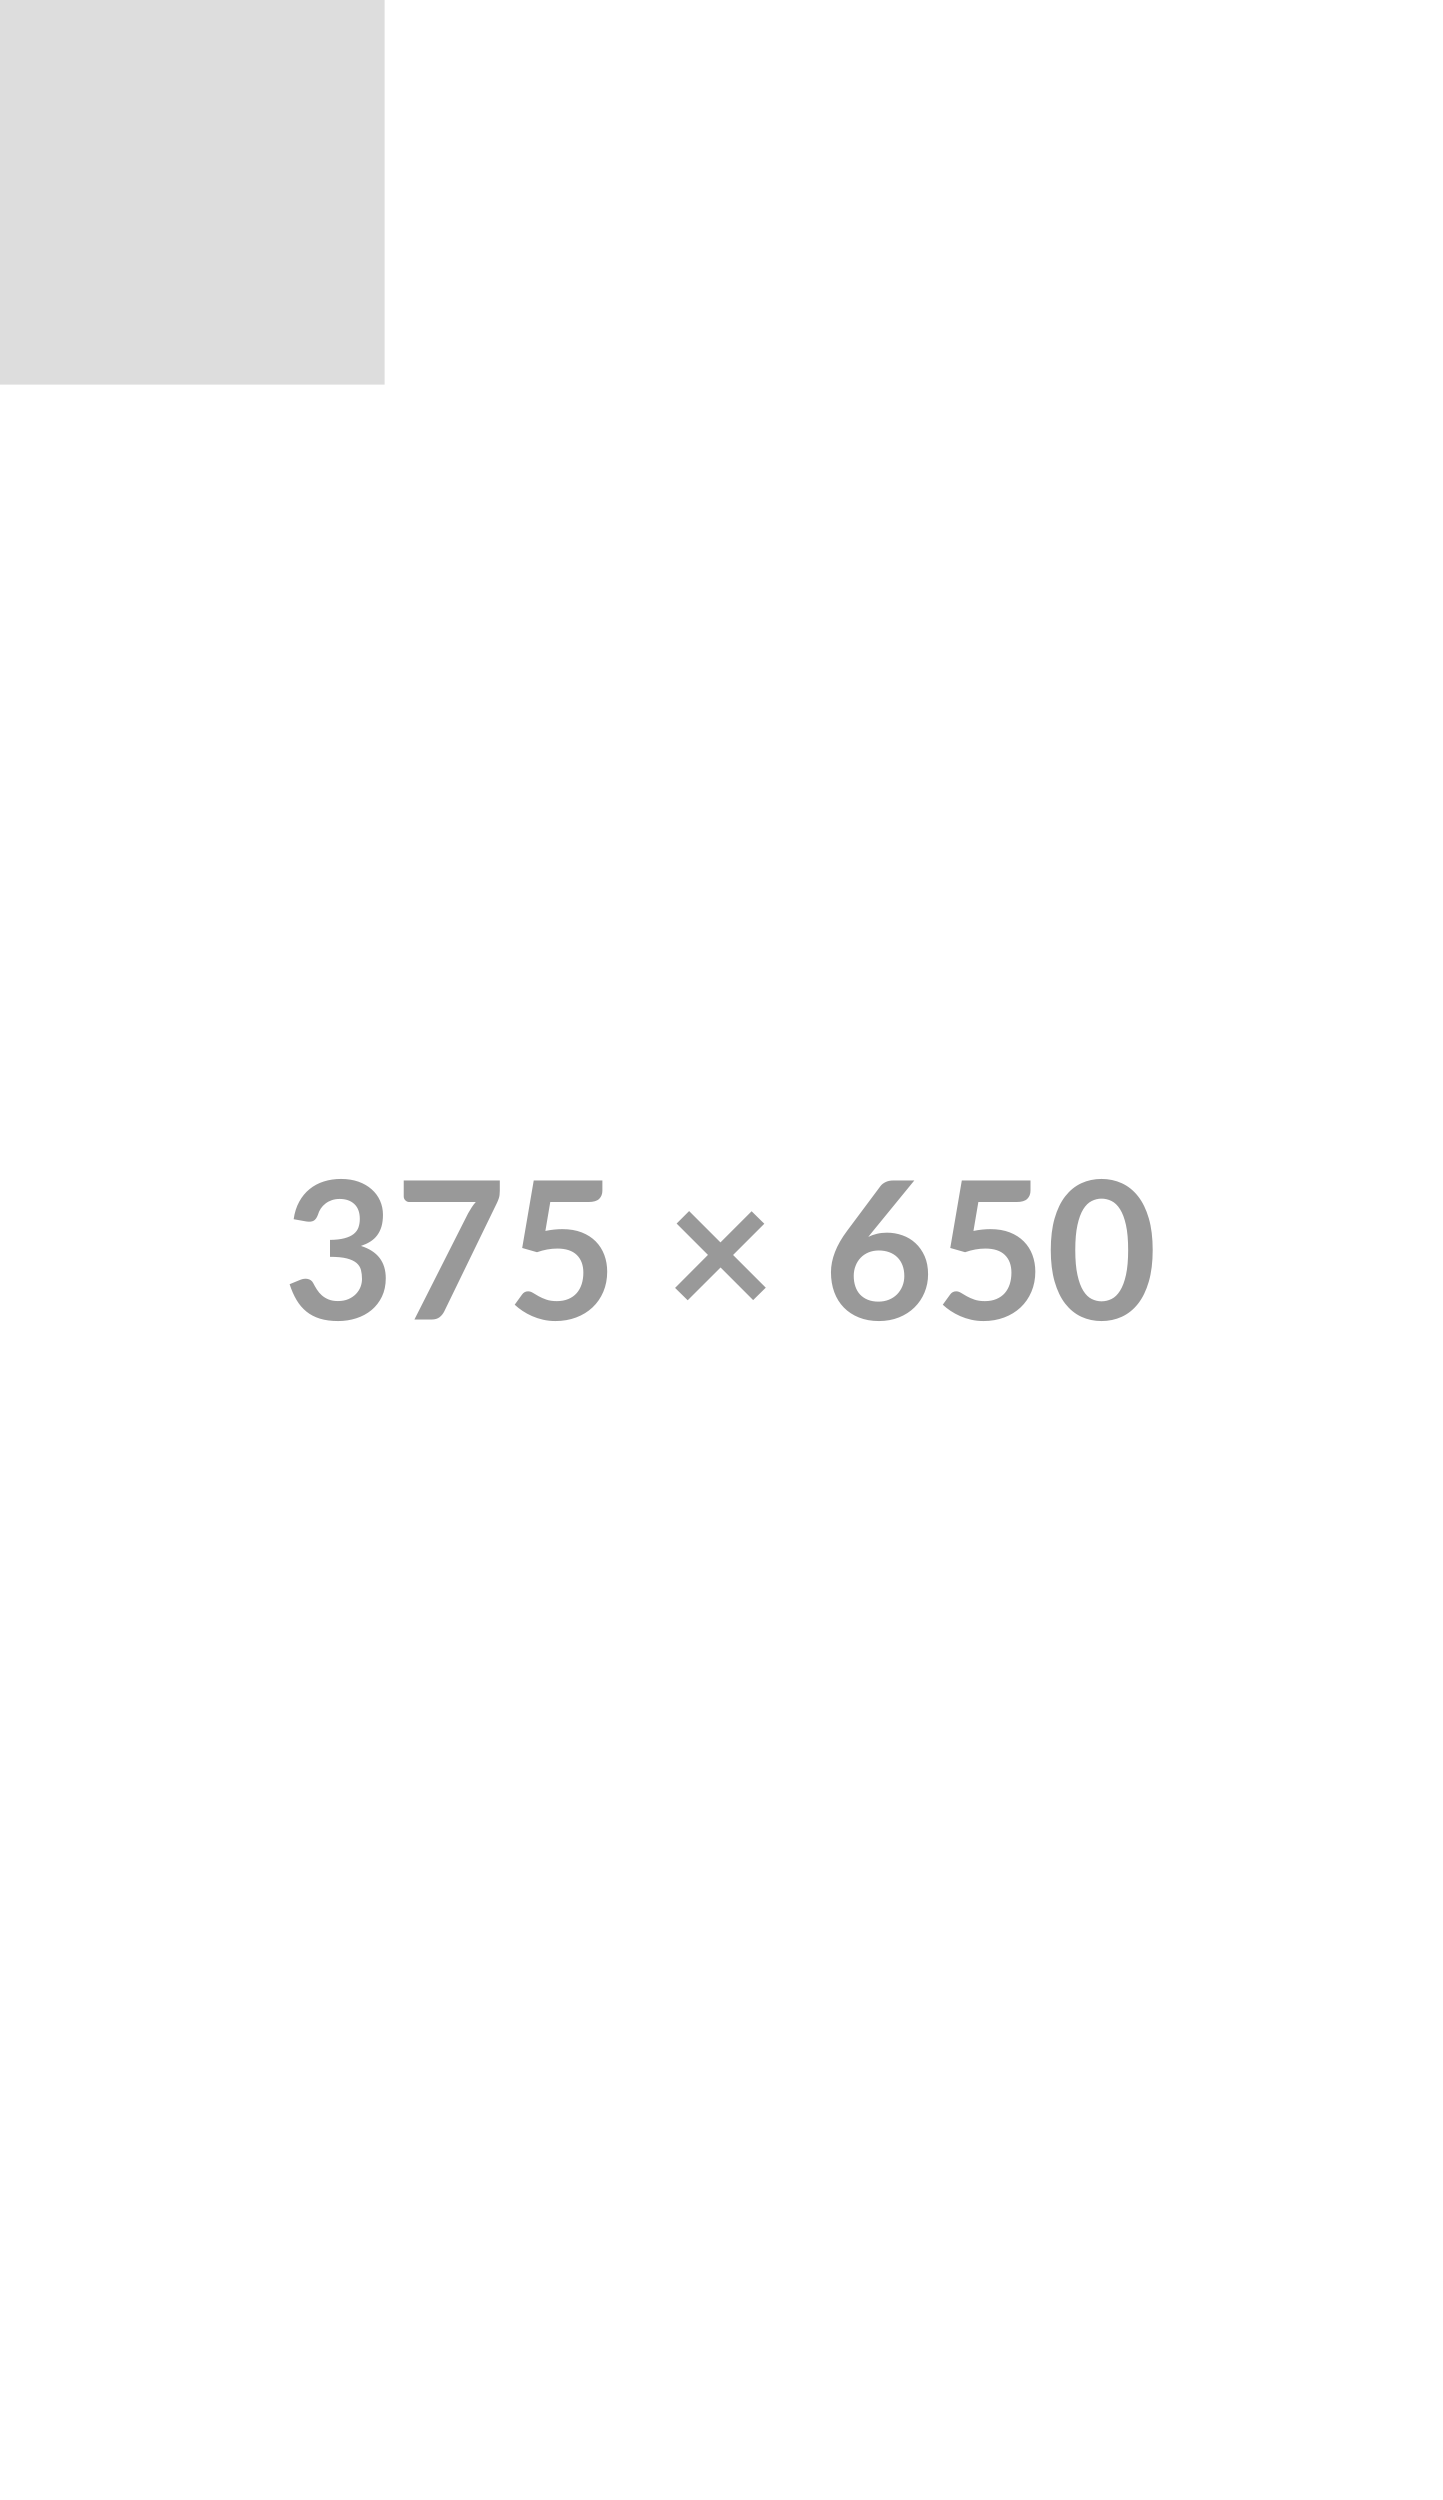
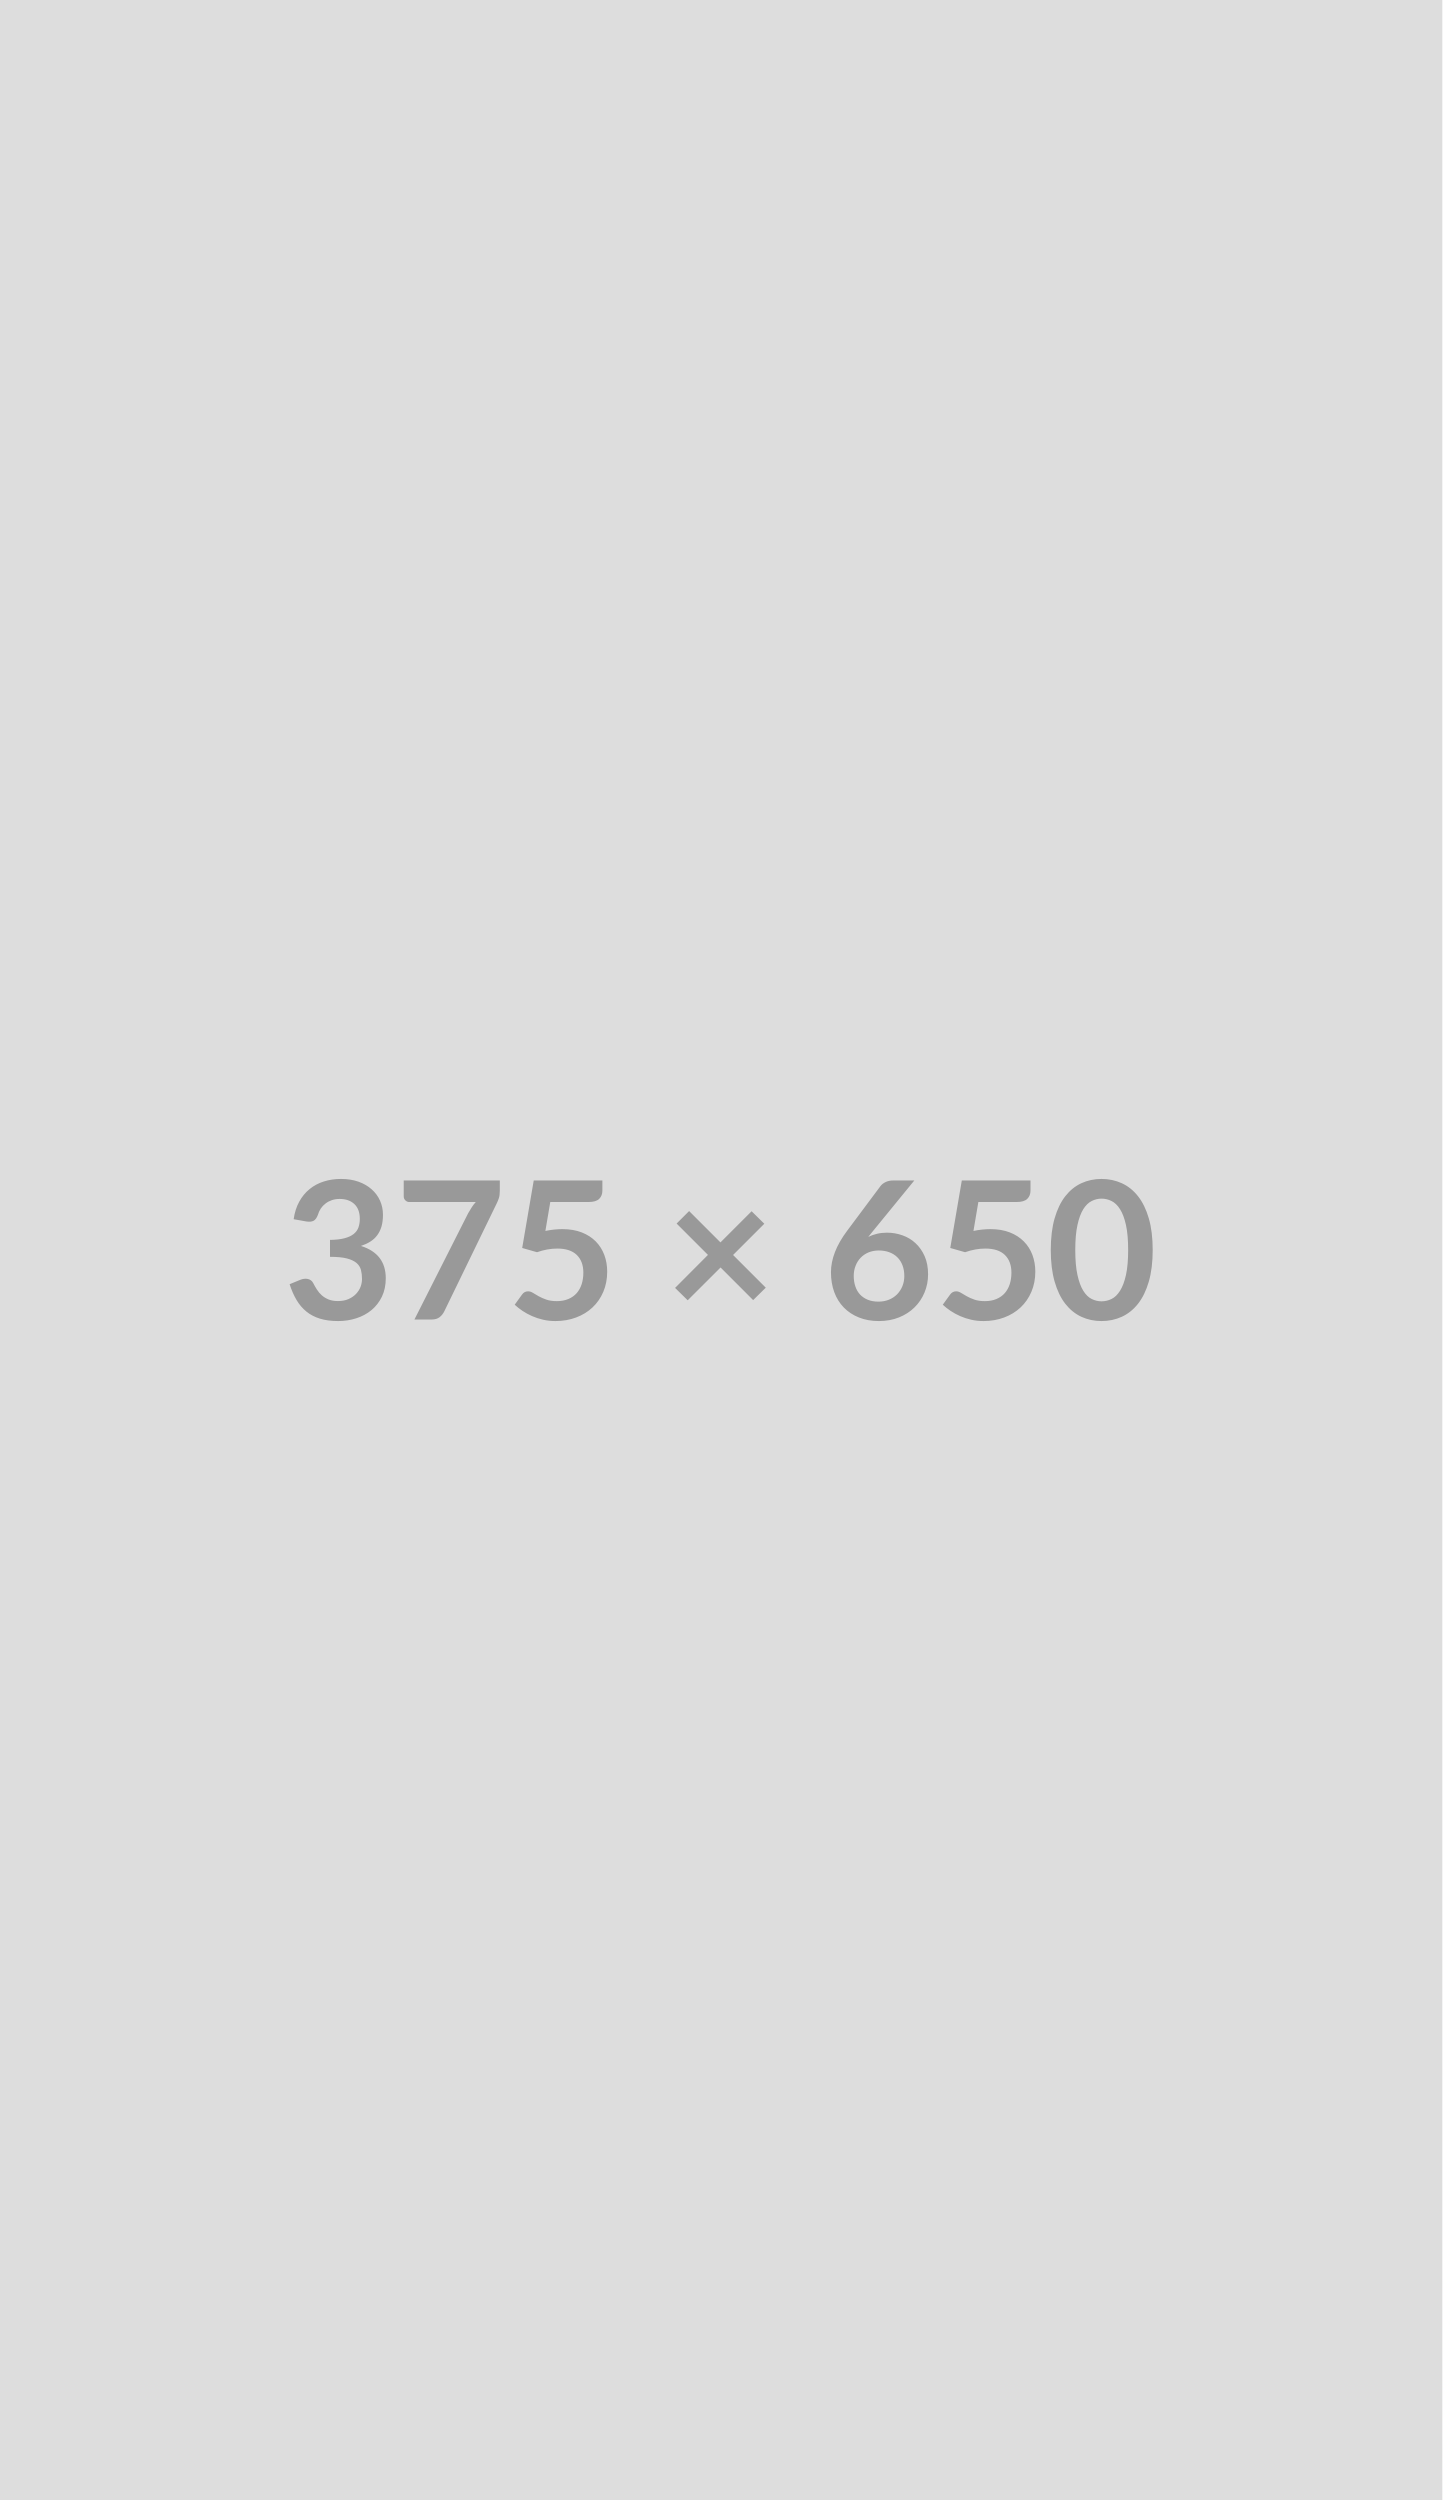
<svg xmlns="http://www.w3.org/2000/svg" width="375" height="650" viewBox="0 0 375 650">
-   <rect width="100" height="100" fill="#DDDDDD" />
+   <rect width="375" height="650" fill="#DDDDDD" />
  <path fill="#999999" d="m79.6 317.575-3.25-.58q.37-2.6 1.45-4.56 1.07-1.96 2.69-3.27 1.61-1.32 3.7-1.98 2.08-.66 4.48-.66 2.5 0 4.52.71 2.01.71 3.43 1.98 1.43 1.26 2.19 2.96t.76 3.67q0 1.73-.38 3.04-.39 1.31-1.12 2.29-.72.97-1.8 1.65-1.07.67-2.42 1.12 3.25 1.03 4.85 3.13 1.6 2.1 1.6 5.27 0 2.7-1 4.78-1 2.07-2.7 3.49-1.7 1.41-3.94 2.13-2.24.73-4.74.73-2.72 0-4.75-.63-2.02-.62-3.52-1.85-1.5-1.22-2.55-3-1.05-1.77-1.8-4.1l2.72-1.12q1.08-.45 2.02-.24.93.21 1.36 1.01.45.88.99 1.73.53.85 1.28 1.51t1.77 1.08q1.01.41 2.41.41 1.57 0 2.75-.51 1.17-.52 1.96-1.34.79-.83 1.18-1.84.38-1.01.38-2.04 0-1.3-.27-2.36-.28-1.06-1.15-1.81-.88-.75-2.51-1.18-1.64-.42-4.39-.42v-4.4q2.27-.03 3.77-.43t2.39-1.11q.89-.71 1.24-1.71t.35-2.2q0-2.55-1.43-3.88-1.42-1.32-3.8-1.32-1.1 0-2.02.31-.93.31-1.66.88-.74.56-1.24 1.31t-.75 1.65q-.43 1.15-1.11 1.52-.69.38-1.94.18Zm25.37-10.65h24.98v2.67q0 1.21-.25 1.94-.25.74-.5 1.24l-13.7 28.2q-.43.87-1.2 1.49-.78.61-2.08.61h-4.47l13.97-27.63q.48-.85.94-1.56.46-.71 1.04-1.36h-17.3q-.58 0-1-.43-.43-.42-.43-1v-4.17Zm38.1 5.6-1.27 7.52q1.2-.25 2.3-.36 1.1-.11 2.12-.11 2.85 0 5.03.85 2.17.85 3.65 2.35 1.47 1.5 2.22 3.51.75 2.01.75 4.34 0 2.87-1.01 5.25-1.01 2.37-2.81 4.06-1.8 1.69-4.26 2.61-2.47.93-5.37.93-1.7 0-3.22-.35-1.53-.35-2.86-.94-1.34-.59-2.48-1.35-1.14-.76-2.04-1.61l1.9-2.63q.6-.85 1.58-.85.62 0 1.27.4t1.49.88q.84.47 1.98.87 1.13.4 2.73.4 1.7 0 3-.55t2.17-1.53q.86-.99 1.3-2.35.43-1.37.43-2.97 0-2.95-1.71-4.61-1.71-1.66-5.06-1.66-2.58 0-5.28.95l-3.85-1.1 3-17.55h17.85v2.63q0 1.32-.82 2.14-.83.83-2.8.83h-9.93Zm56.03 22.27-3.28 3.23-8.47-8.48-8.55 8.53-3.28-3.22 8.55-8.58-8.15-8.15 3.25-3.25 8.15 8.15 8.1-8.1 3.3 3.25-8.12 8.12 8.5 8.5Zm38.62-27.87L227 320.045l-1.25 1.55q1.05-.52 2.26-.81 1.21-.29 2.61-.29 2.06 0 3.99.68 1.94.67 3.41 2.04 1.48 1.36 2.38 3.38.9 2.03.9 4.73 0 2.53-.93 4.74-.92 2.21-2.6 3.86-1.67 1.65-4.03 2.6-2.37.95-5.22.95-2.9 0-5.2-.93-2.3-.92-3.92-2.58-1.63-1.67-2.49-4-.86-2.34-.86-5.19 0-2.55 1.04-5.24 1.03-2.69 3.21-5.59l8.63-11.57q.44-.6 1.31-1.03.86-.42 1.98-.42h5.5Zm-9.32 31.5q1.47 0 2.71-.5t2.13-1.4q.88-.9 1.38-2.11.5-1.22.5-2.64 0-1.55-.47-2.79t-1.35-2.1q-.87-.86-2.1-1.31-1.23-.45-2.7-.45-1.48 0-2.68.5-1.2.5-2.05 1.39-.85.88-1.32 2.1-.48 1.21-.48 2.61 0 1.5.42 2.74.41 1.23 1.22 2.11.82.87 2.01 1.36 1.2.49 2.78.49Zm25.97-25.9-1.27 7.52q1.2-.25 2.3-.36 1.1-.11 2.12-.11 2.85 0 5.03.85 2.17.85 3.65 2.35t2.23 3.51q.75 2.01.75 4.34 0 2.87-1.02 5.25-1.01 2.37-2.81 4.06-1.8 1.69-4.26 2.61-2.47.93-5.37.93-1.7 0-3.22-.35-1.53-.35-2.86-.94-1.34-.59-2.48-1.35-1.14-.76-2.04-1.61l1.9-2.63q.6-.85 1.58-.85.62 0 1.27.4t1.49.88q.84.47 1.98.87 1.13.4 2.73.4 1.7 0 3-.55t2.17-1.53q.86-.99 1.3-2.35.43-1.37.43-2.97 0-2.95-1.71-4.61-1.71-1.66-5.06-1.66-2.58 0-5.28.95l-3.85-1.1 3-17.55h17.86v2.63q0 1.32-.83 2.14-.83.83-2.8.83h-9.93Zm45.33 12.48q0 4.72-1.01 8.21-1.01 3.48-2.8 5.76-1.79 2.27-4.23 3.39-2.44 1.11-5.26 1.11-2.83 0-5.24-1.11-2.41-1.12-4.19-3.39-1.77-2.28-2.77-5.76-1-3.49-1-8.21 0-4.76 1-8.23 1-3.48 2.77-5.75 1.78-2.28 4.19-3.39 2.41-1.11 5.24-1.11 2.82 0 5.26 1.11t4.23 3.39q1.79 2.27 2.8 5.75 1.01 3.47 1.01 8.23Zm-6.38 0q0-3.93-.57-6.51-.57-2.57-1.54-4.1-.96-1.52-2.21-2.13-1.25-.62-2.6-.62-1.33 0-2.56.62-1.24.61-2.19 2.13-.95 1.53-1.51 4.1-.57 2.58-.57 6.51 0 3.92.57 6.49.56 2.58 1.51 4.1.95 1.53 2.19 2.14 1.23.61 2.56.61 1.35 0 2.6-.61t2.21-2.14q.97-1.52 1.54-4.1.57-2.57.57-6.49Z" />
</svg>
